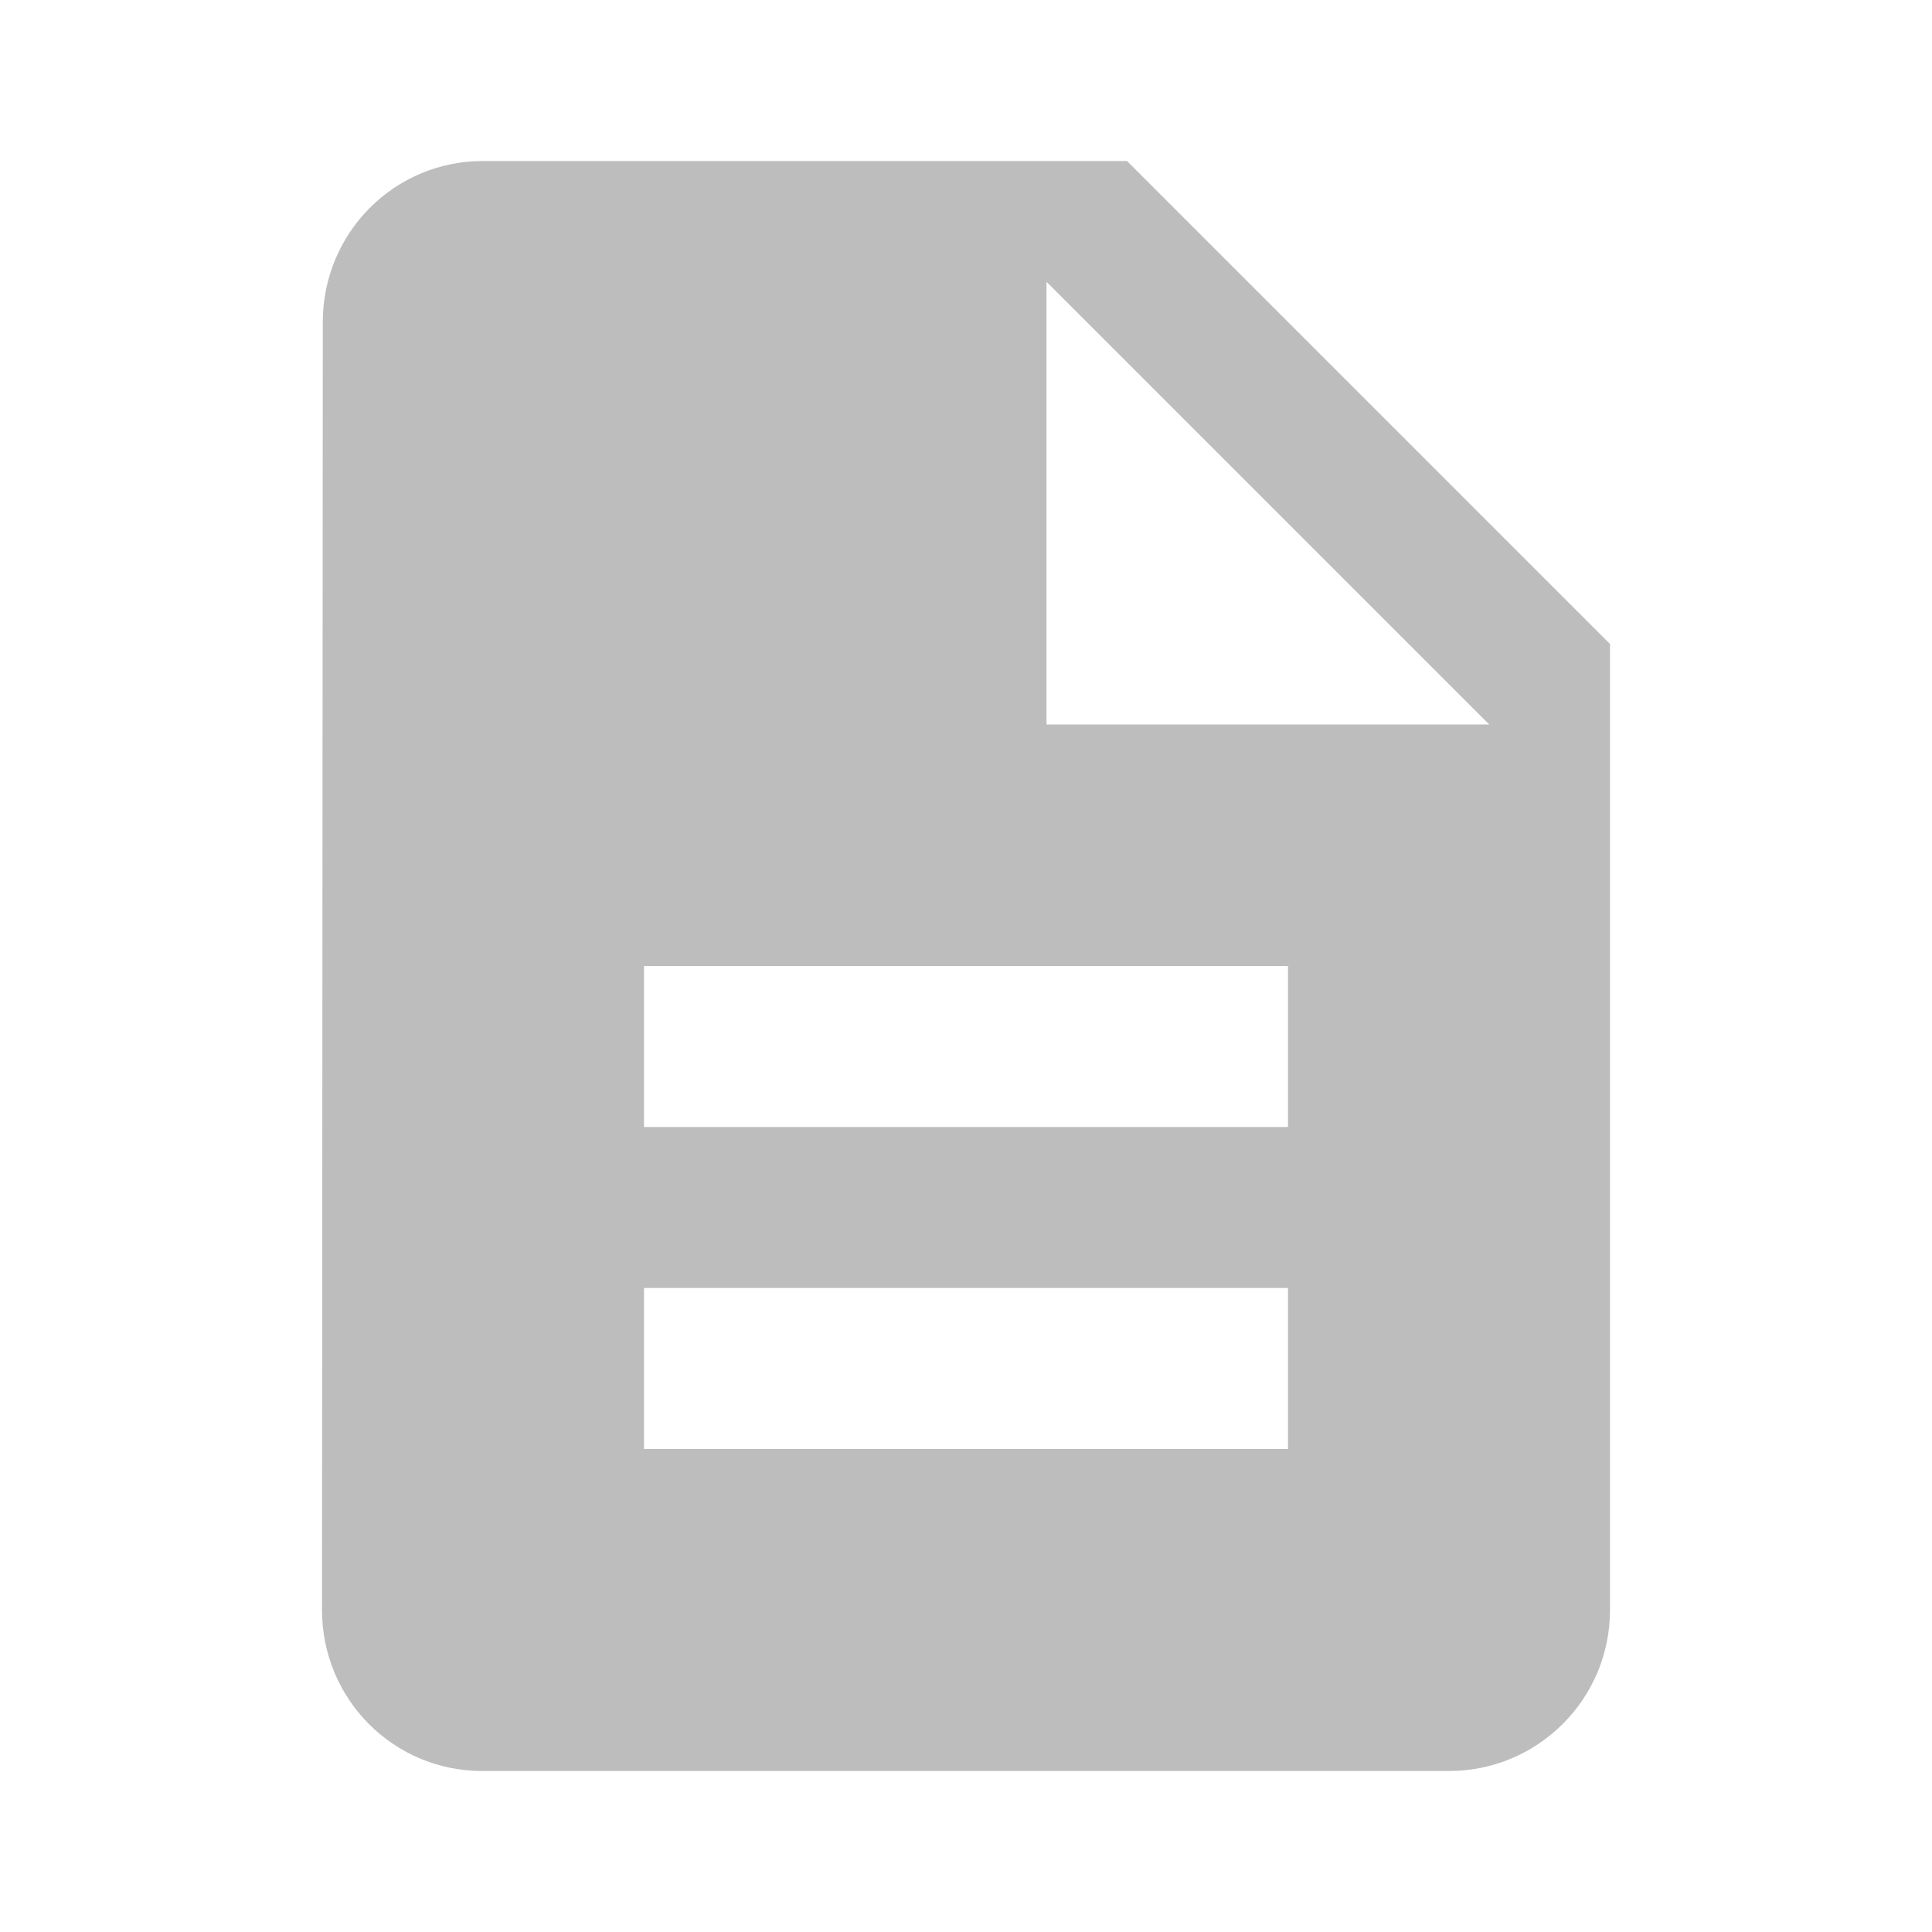
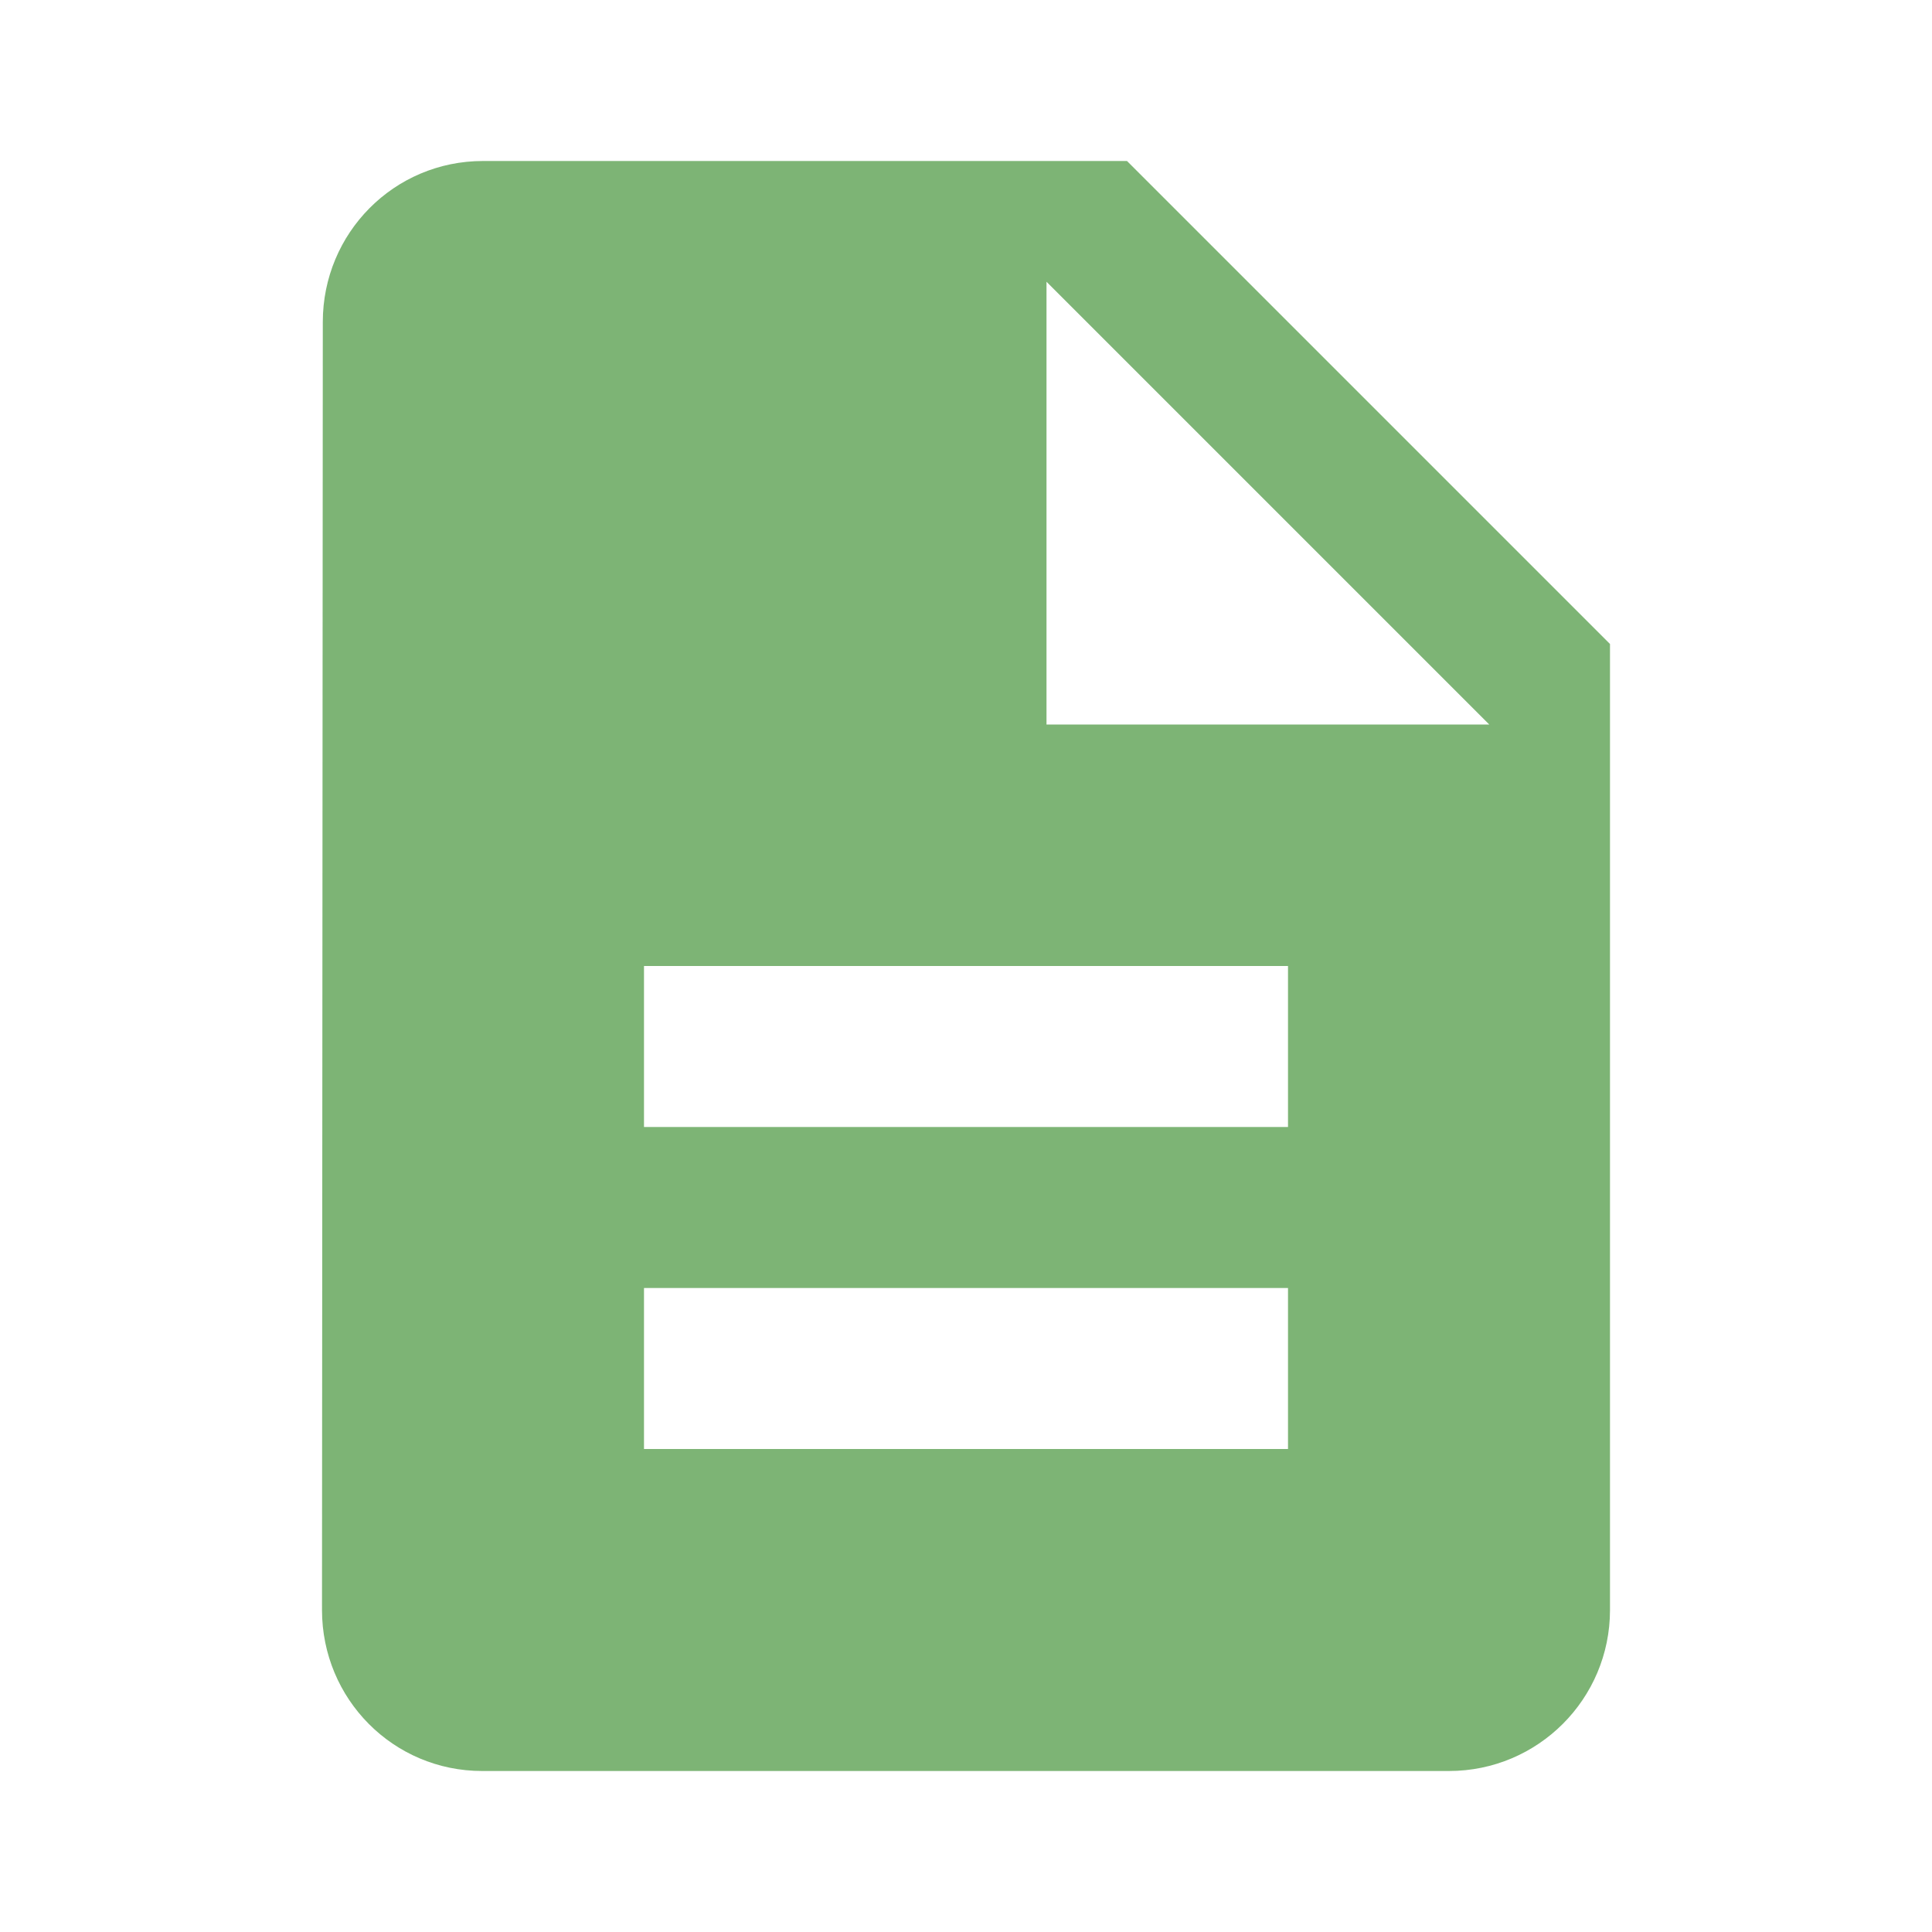
- <svg xmlns="http://www.w3.org/2000/svg" fill="#bdbdbd" height="48" version="1.1" viewBox="0 0 48 48" width="48">
-   <g fill="#bdbdbd">
-     <path d="M28 4L12 4C9.79 4 8.02 5.79 8.02 8L8 40c0 2.21 1.77 4 3.98 4L36 44c2.21 0 4-1.79 4-4L40 16 28 4Zm4 32l-16 0 0-4 16 0 0 4zm0-8l-16 0 0-4 16 0 0 4zM26 18L26 7 37 18 26 18Z" fill="#bdbdbd" />
+ <svg xmlns="http://www.w3.org/2000/svg" fill="#bdbdbd" height="48" version="1.1" viewBox="0 0 48 48" width="48" id="svg6">
+   <defs id="defs10" />
+   <g fill="#bdbdbd" id="g4" style="fill:#419236;fill-opacity:1;opacity:0.684">
+     <path d="M28 4L12 4C9.79 4 8.02 5.79 8.02 8L8 40c0 2.21 1.77 4 3.98 4L36 44c2.21 0 4-1.79 4-4L40 16 28 4Zm4 32l-16 0 0-4 16 0 0 4zm0-8l-16 0 0-4 16 0 0 4zM26 18L26 7 37 18 26 18Z" fill="#bdbdbd" id="path2" style="fill:#419236;fill-opacity:1" />
  </g>
</svg>
